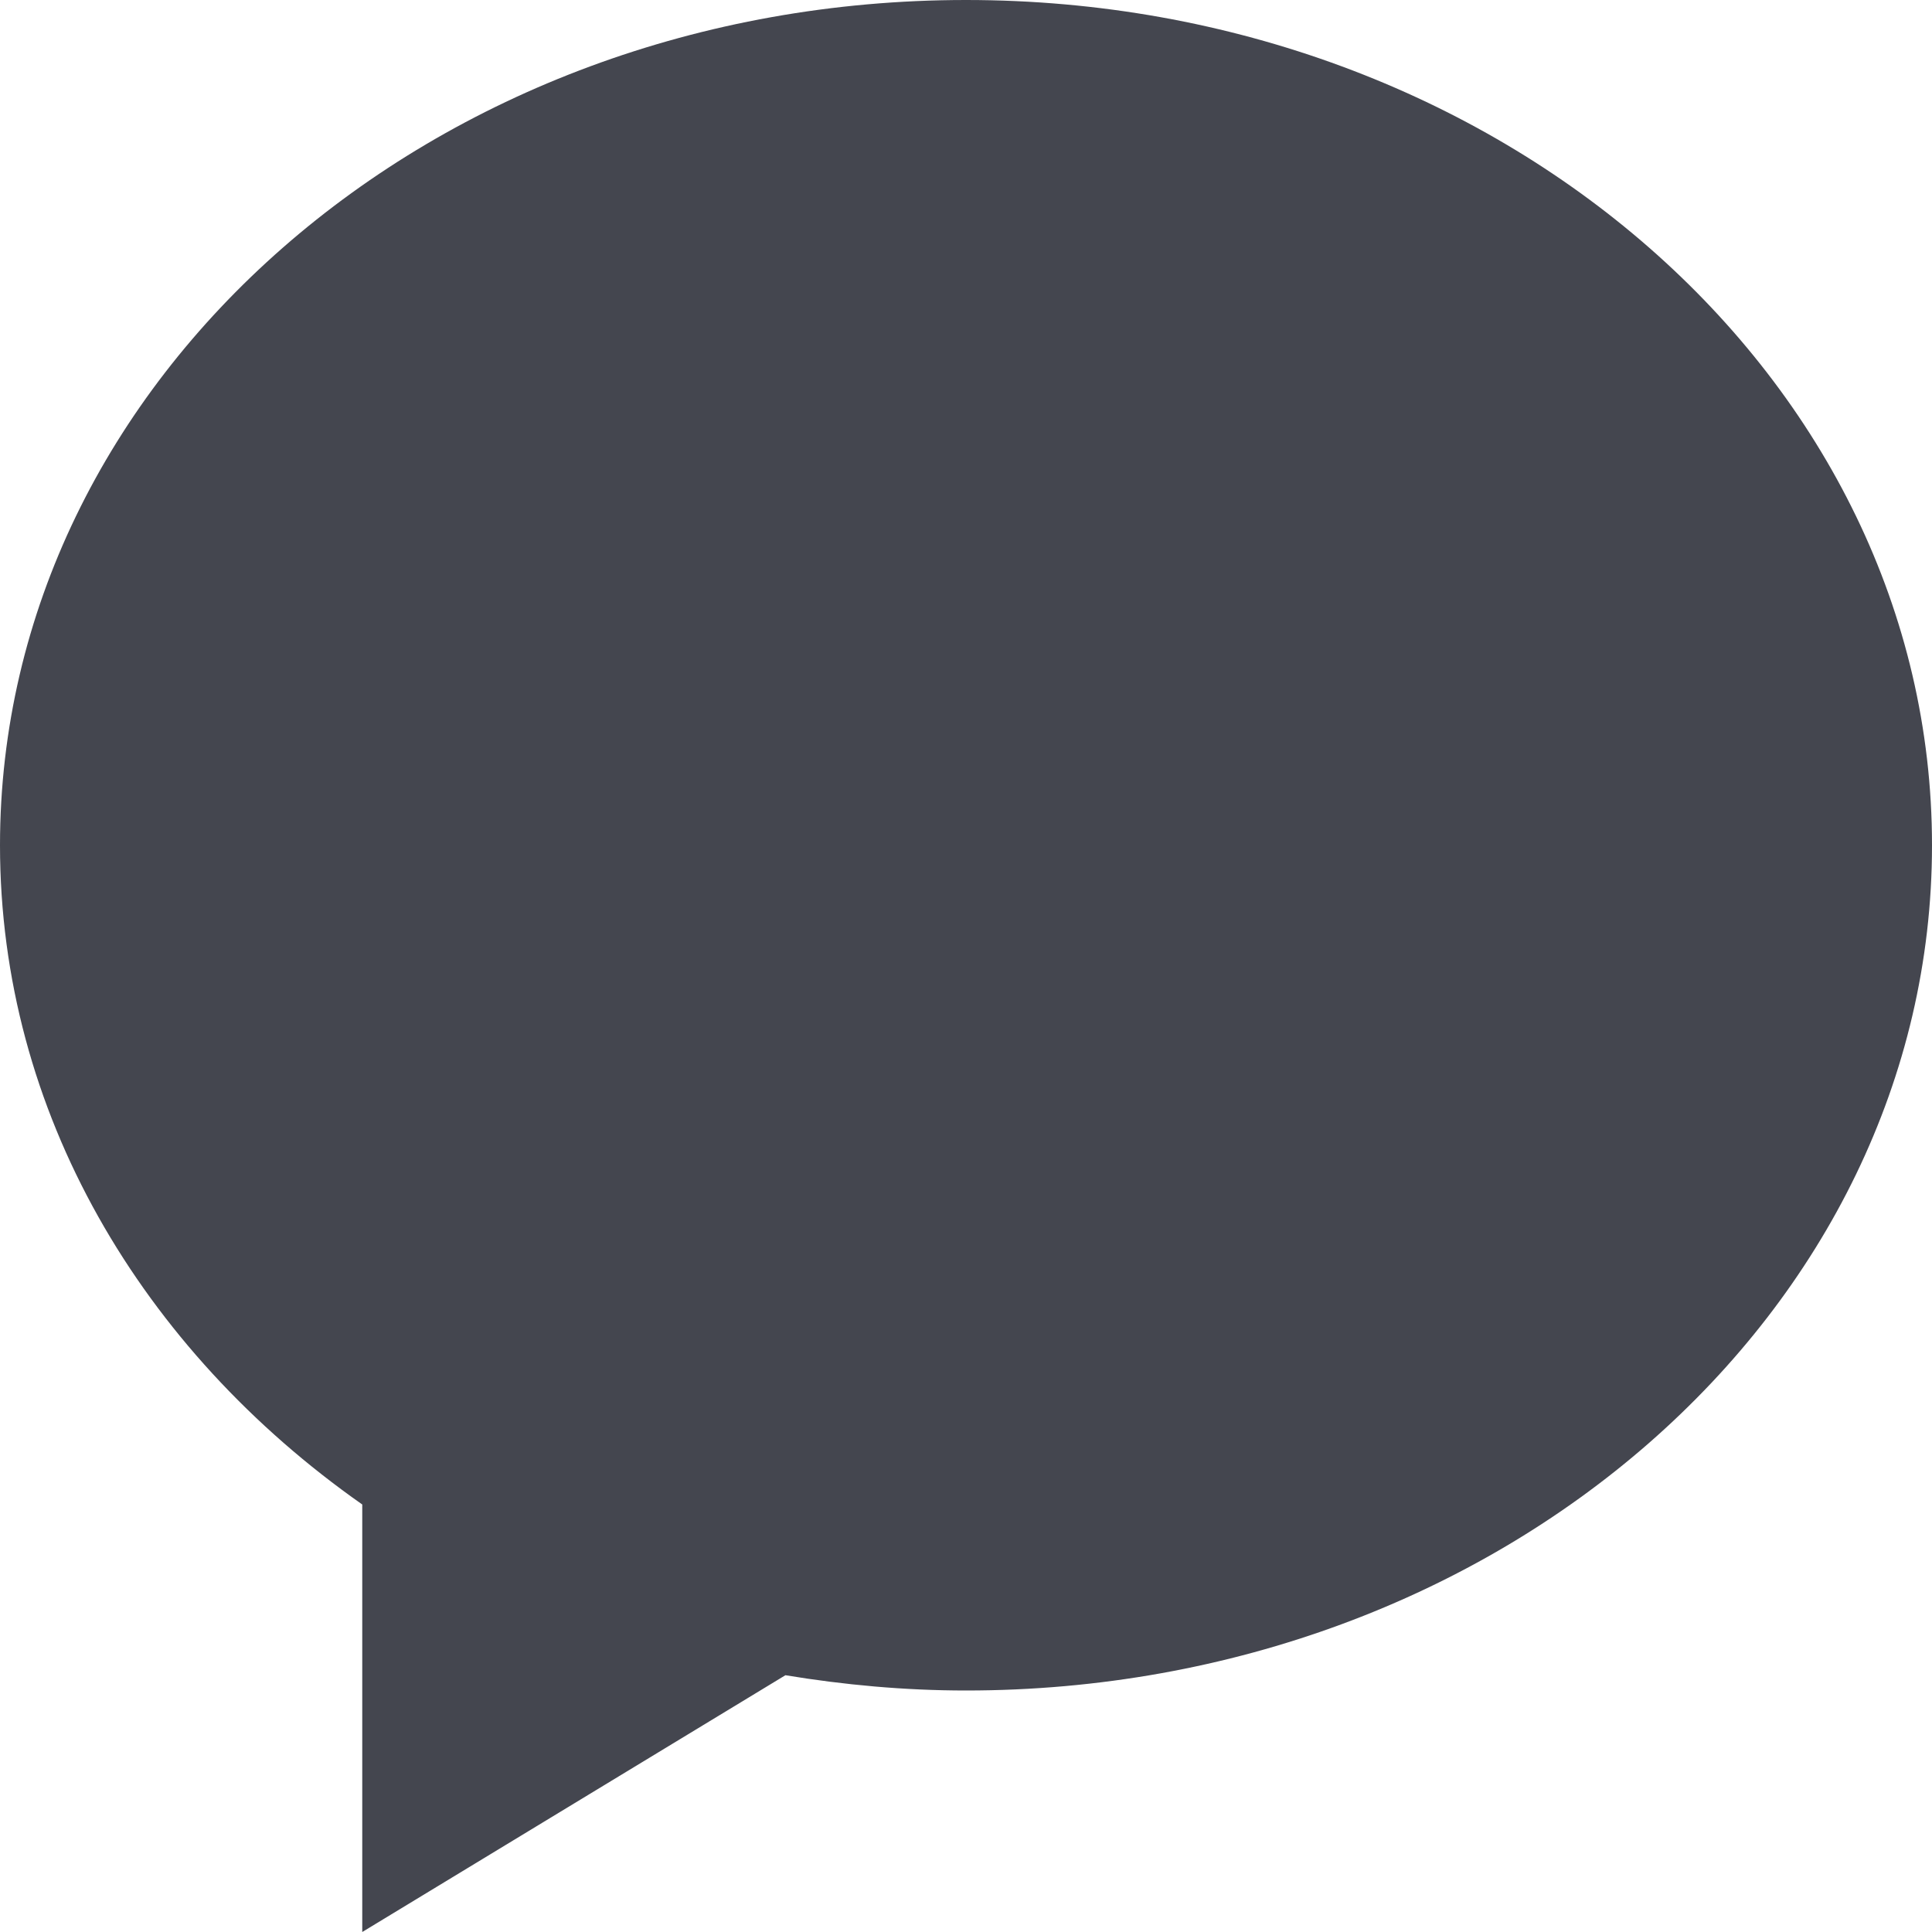
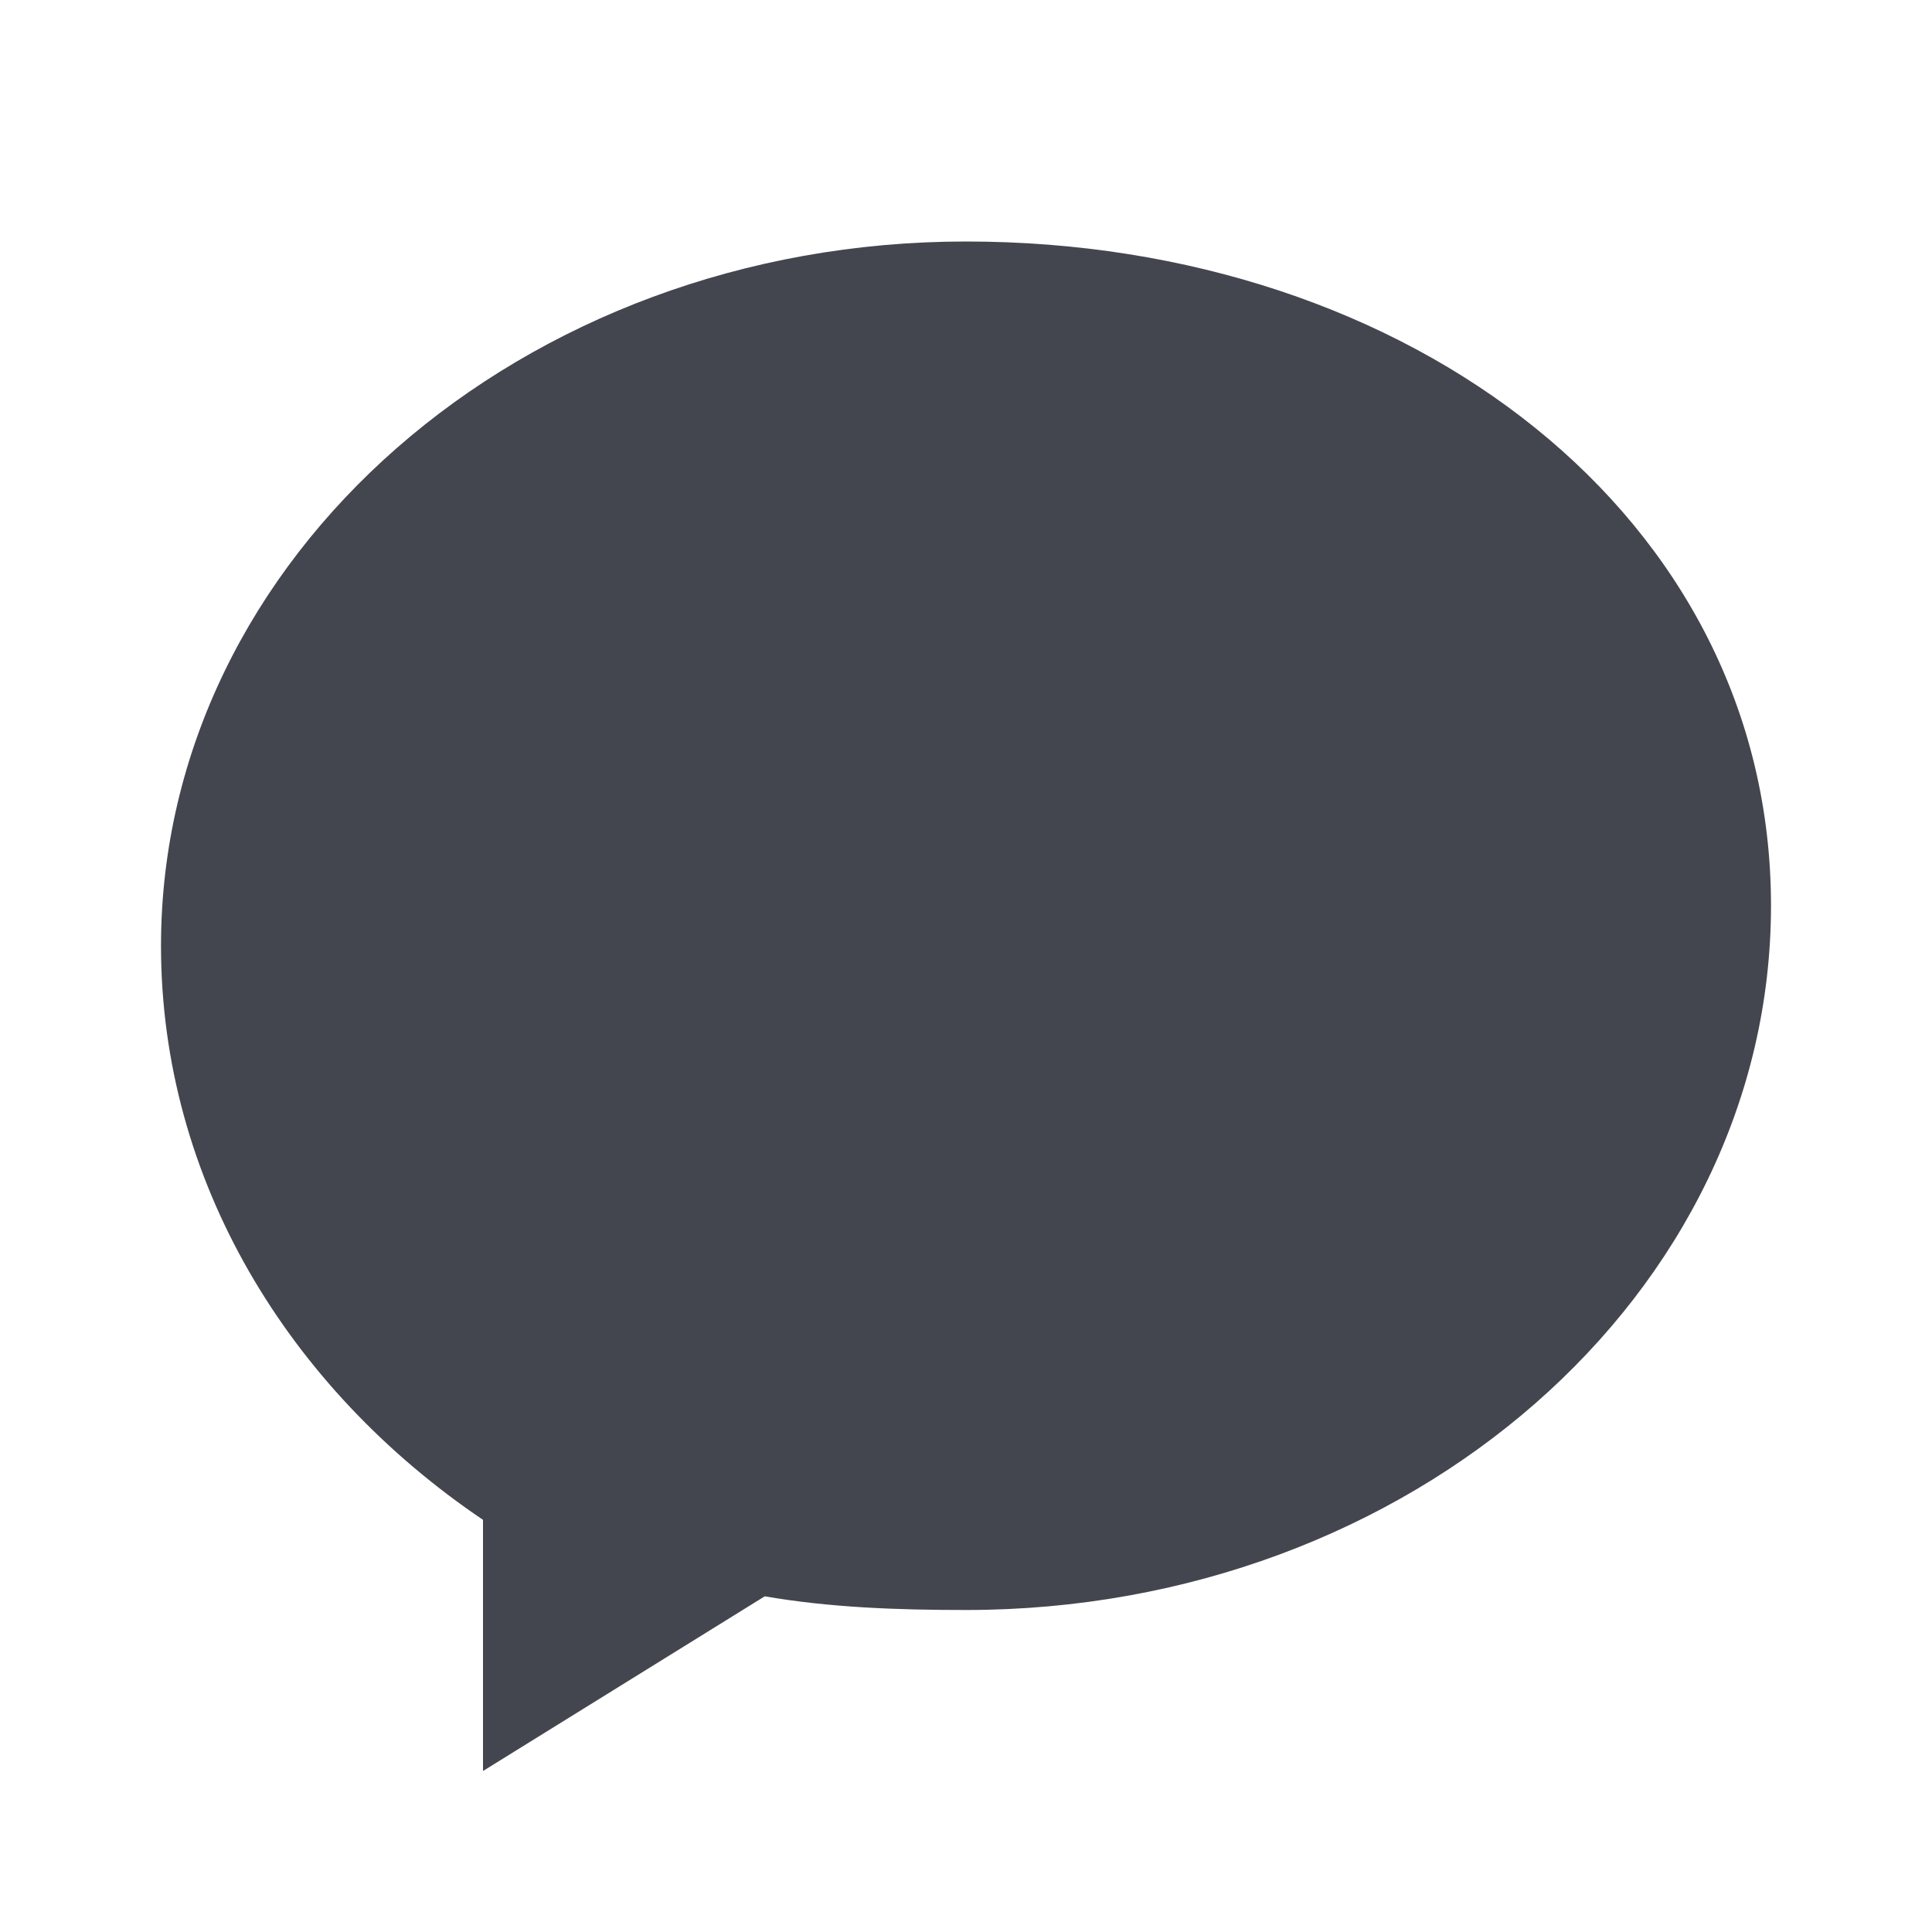
- <svg xmlns="http://www.w3.org/2000/svg" width="800px" height="800px" viewBox="0 0 32 32" version="1.1">
-   <defs>
- 
- </defs>
-   <g id="Page-1" stroke="none" stroke-width="1" fill="none" fill-rule="evenodd">
-     <g id="Icon-Set-Filled" transform="translate(-102, -257)" fill="#44464f">
-       <path d="M118,257 C109.164,257 102,263.269 102,271 C102,275.419 104.345,279.354 108,281.919 L108,289 L115.009,284.747 C115.979,284.907 116.977,285 118,285 C126.836,285 134,278.732 134,271 C134,263.269 126.836,257 118,257" id="comment-1">
- 
- </path>
-     </g>
-   </g>
+ <svg xmlns="http://www.w3.org/2000/svg" viewBox="0 0 24 24" width="24" height="24" fill="#44464f">
+   <path d="M12 3C6.477 3 2 6.925 2 11.75c0 2.91 1.582 5.497 4 7.13V22l3.5-2.17c.81.14 1.645.17 2.5.17 5.523 0 10-3.925 10-8.75S17.523 3 12 3z" />
</svg>
